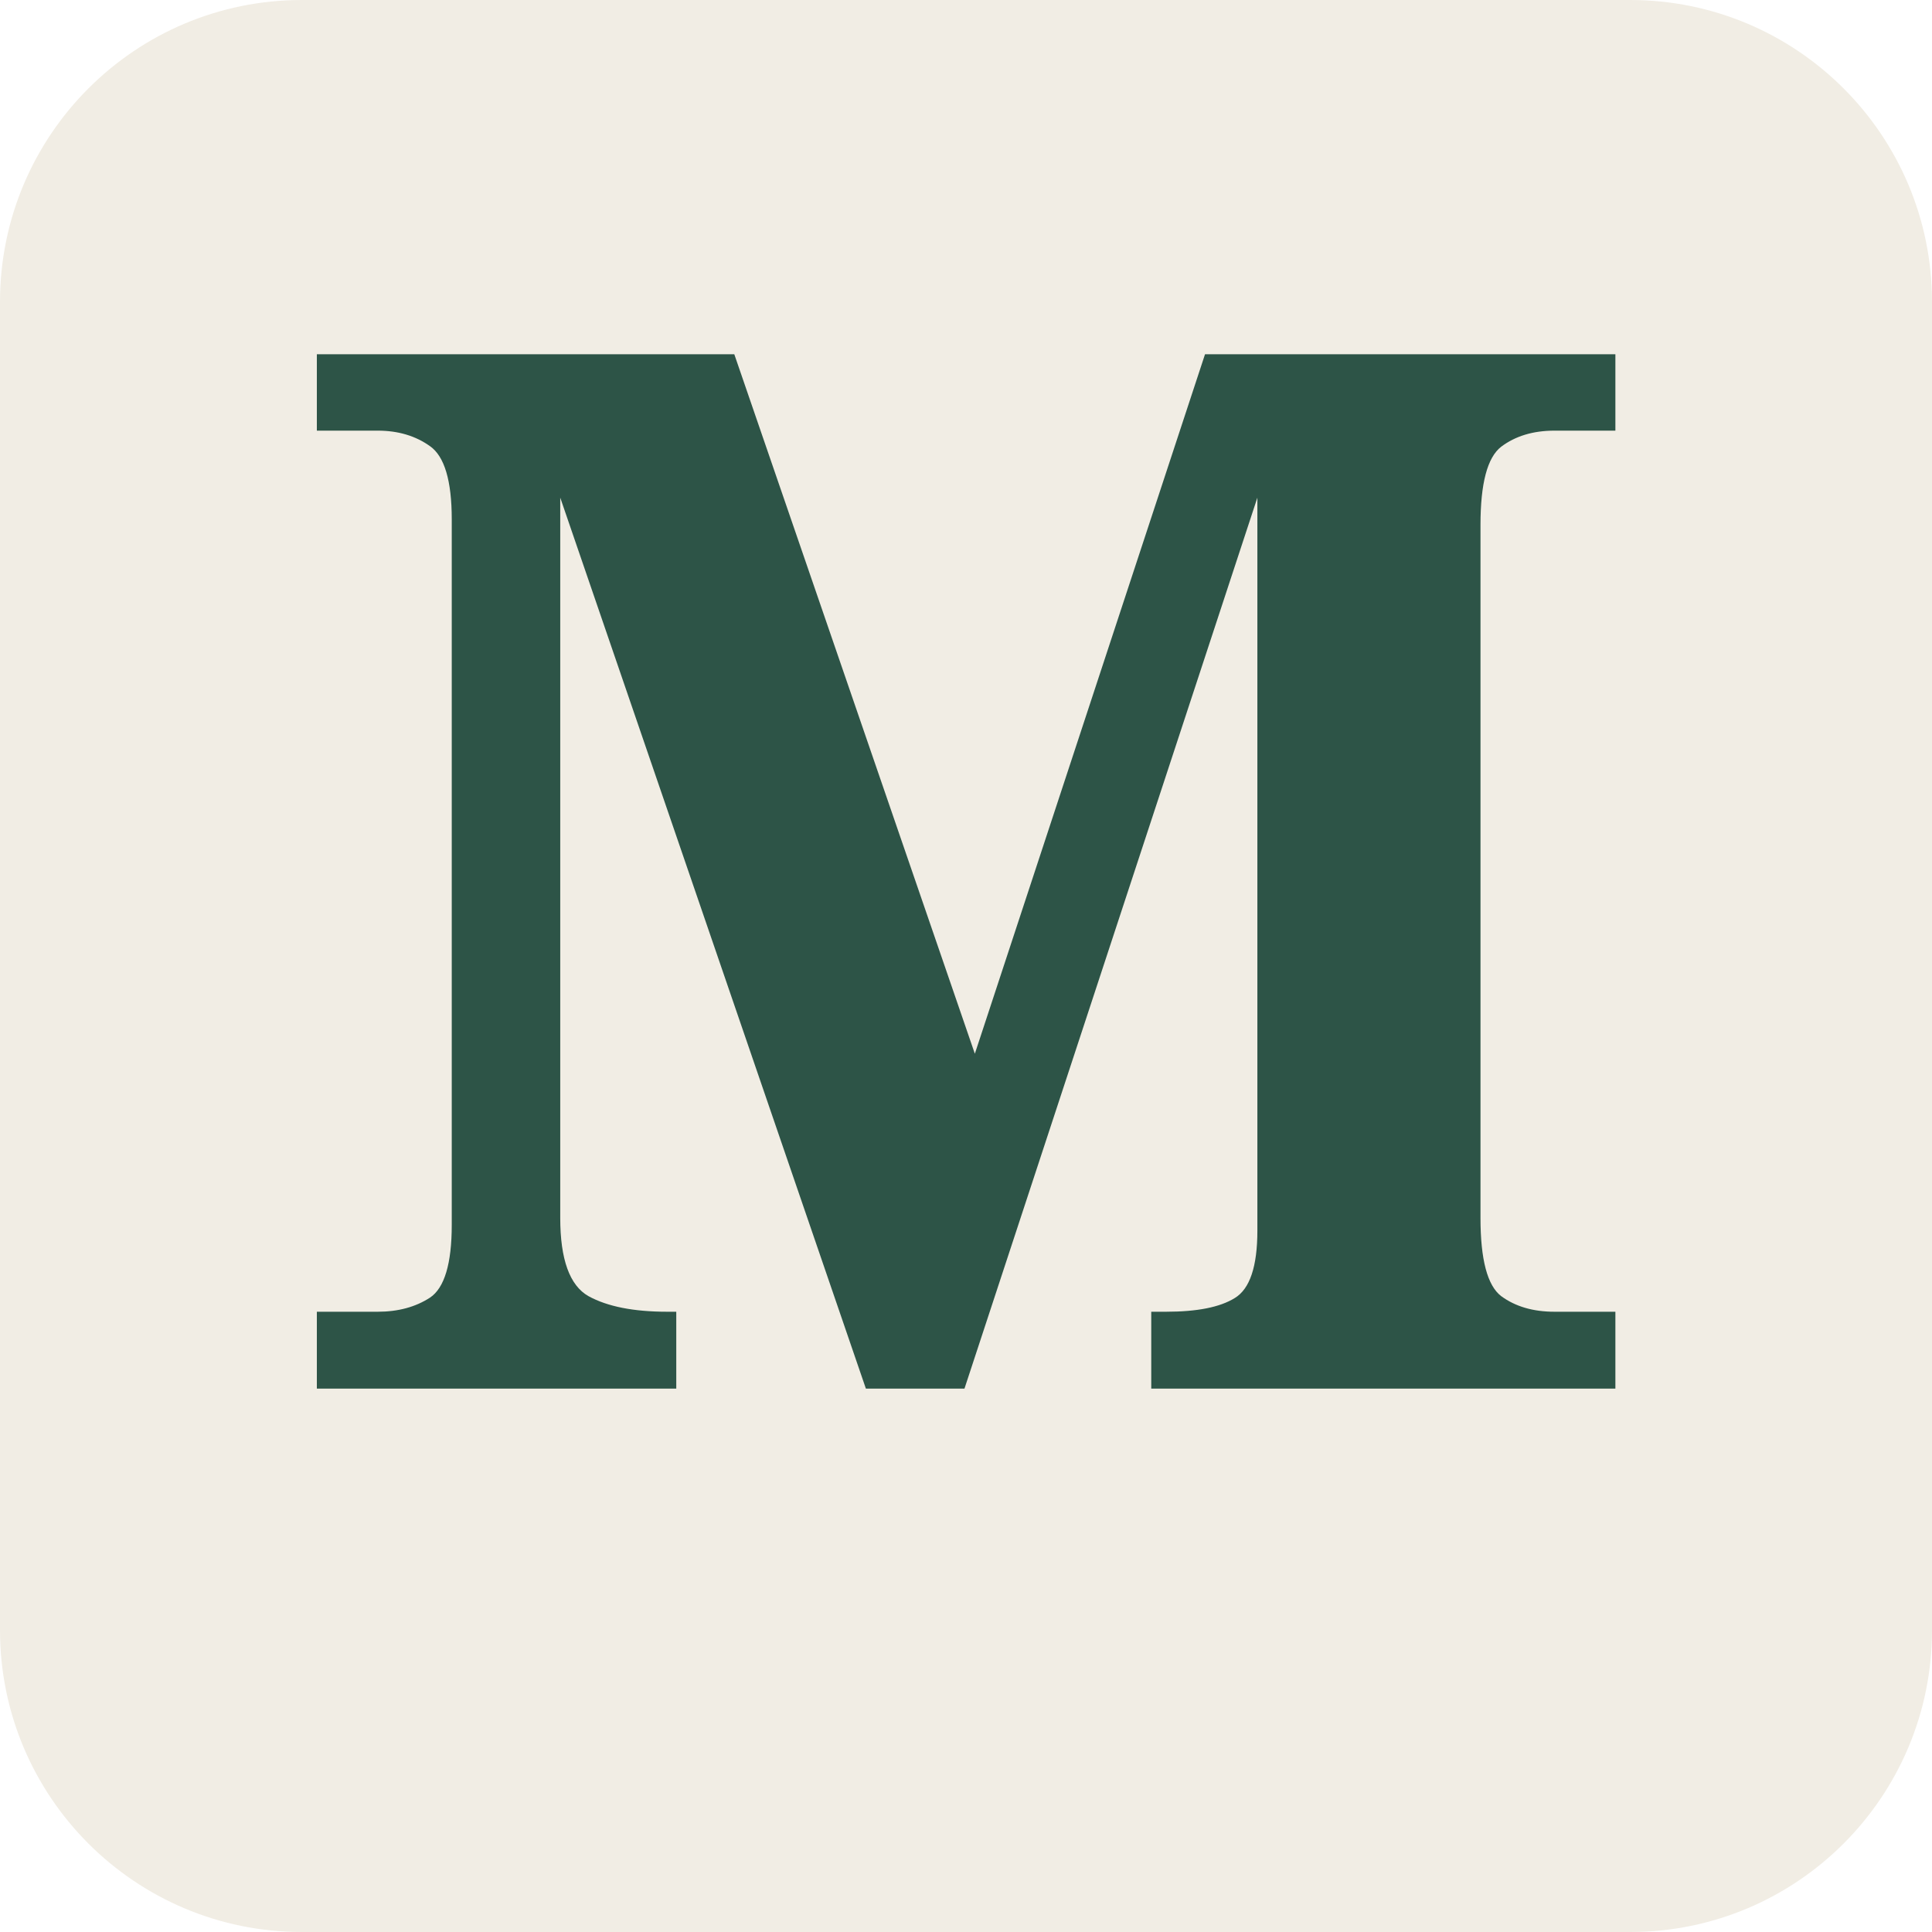
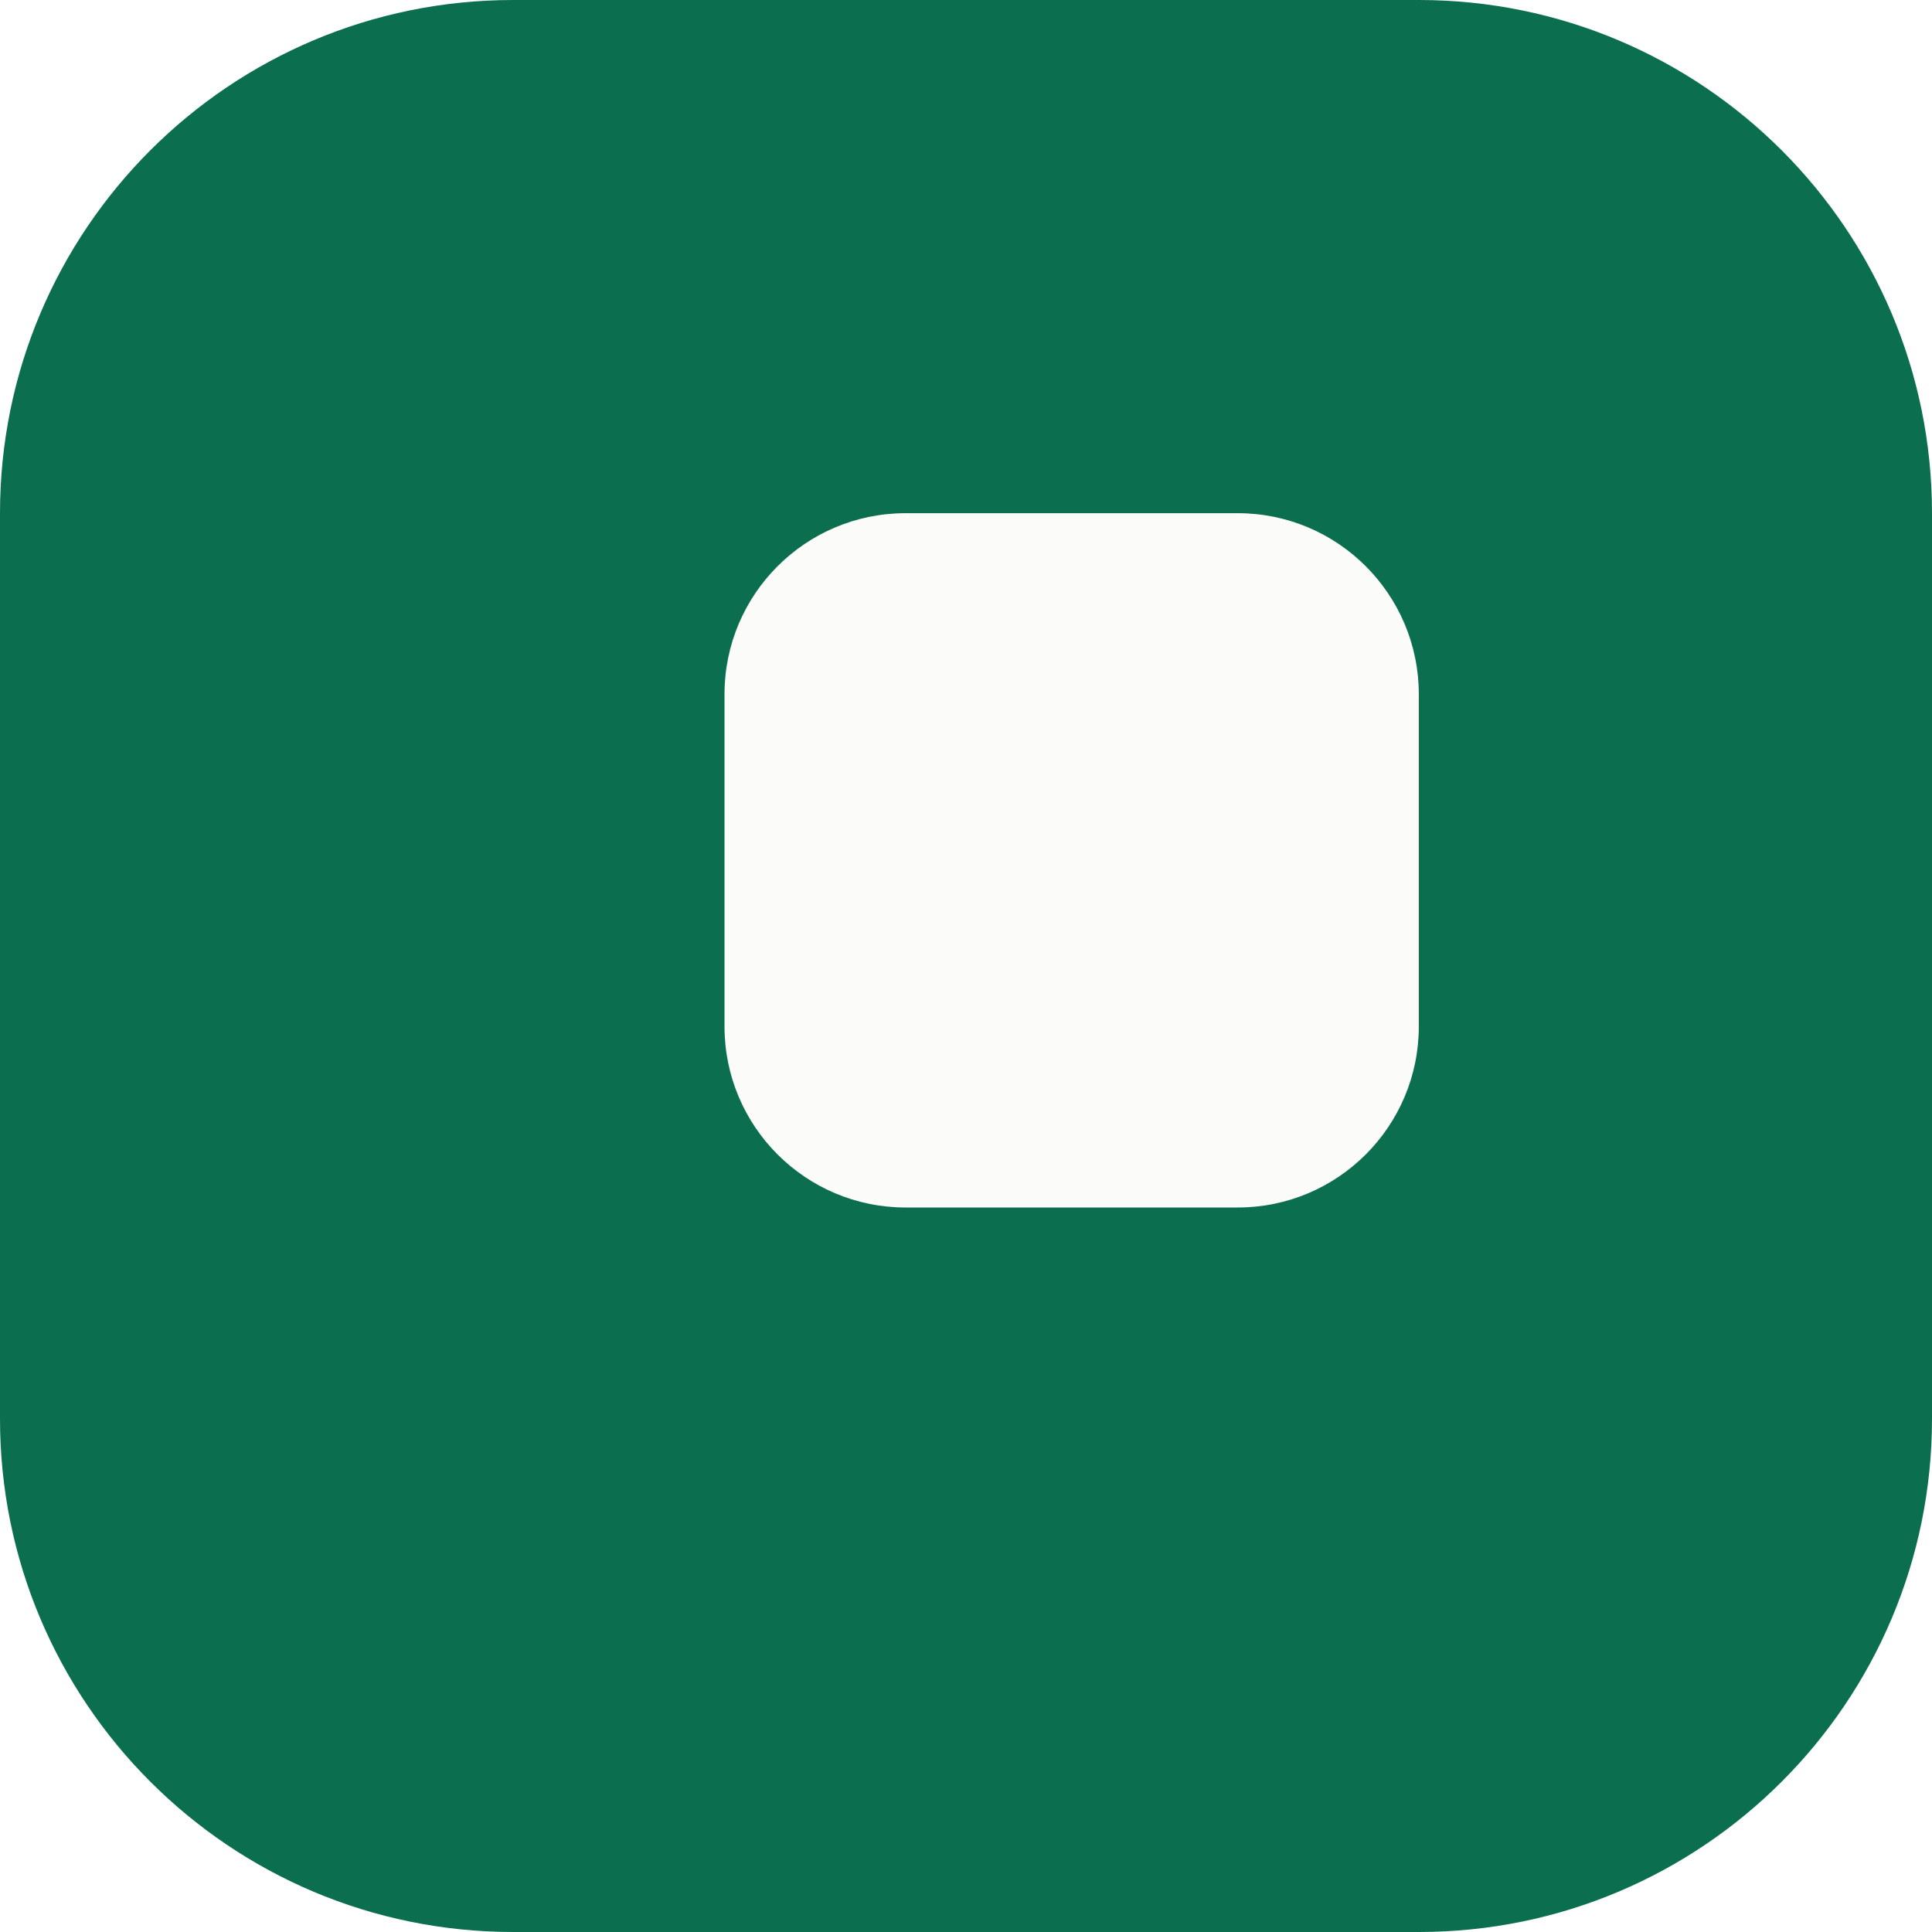
- <svg xmlns="http://www.w3.org/2000/svg" viewBox="0 0 64 64">
-   <rect width="64" height="64" rx="10" fill="#f1ede4" />
-   <text x="32" y="46" font-family="'Cormorant Garamond', Georgia, serif" font-size="48" font-weight="600" fill="#2d5447" text-anchor="middle">M</text>
+ <svg xmlns="http://www.w3.org/2000/svg" viewBox="0 0 64 64" role="img" aria-label="Manta IT">
+   <rect width="64" height="64" rx="17" fill="#0B6E4F" />
+   <rect x="24" y="17" width="23" height="23" rx="6" fill="#FBFBF9" />
</svg>
